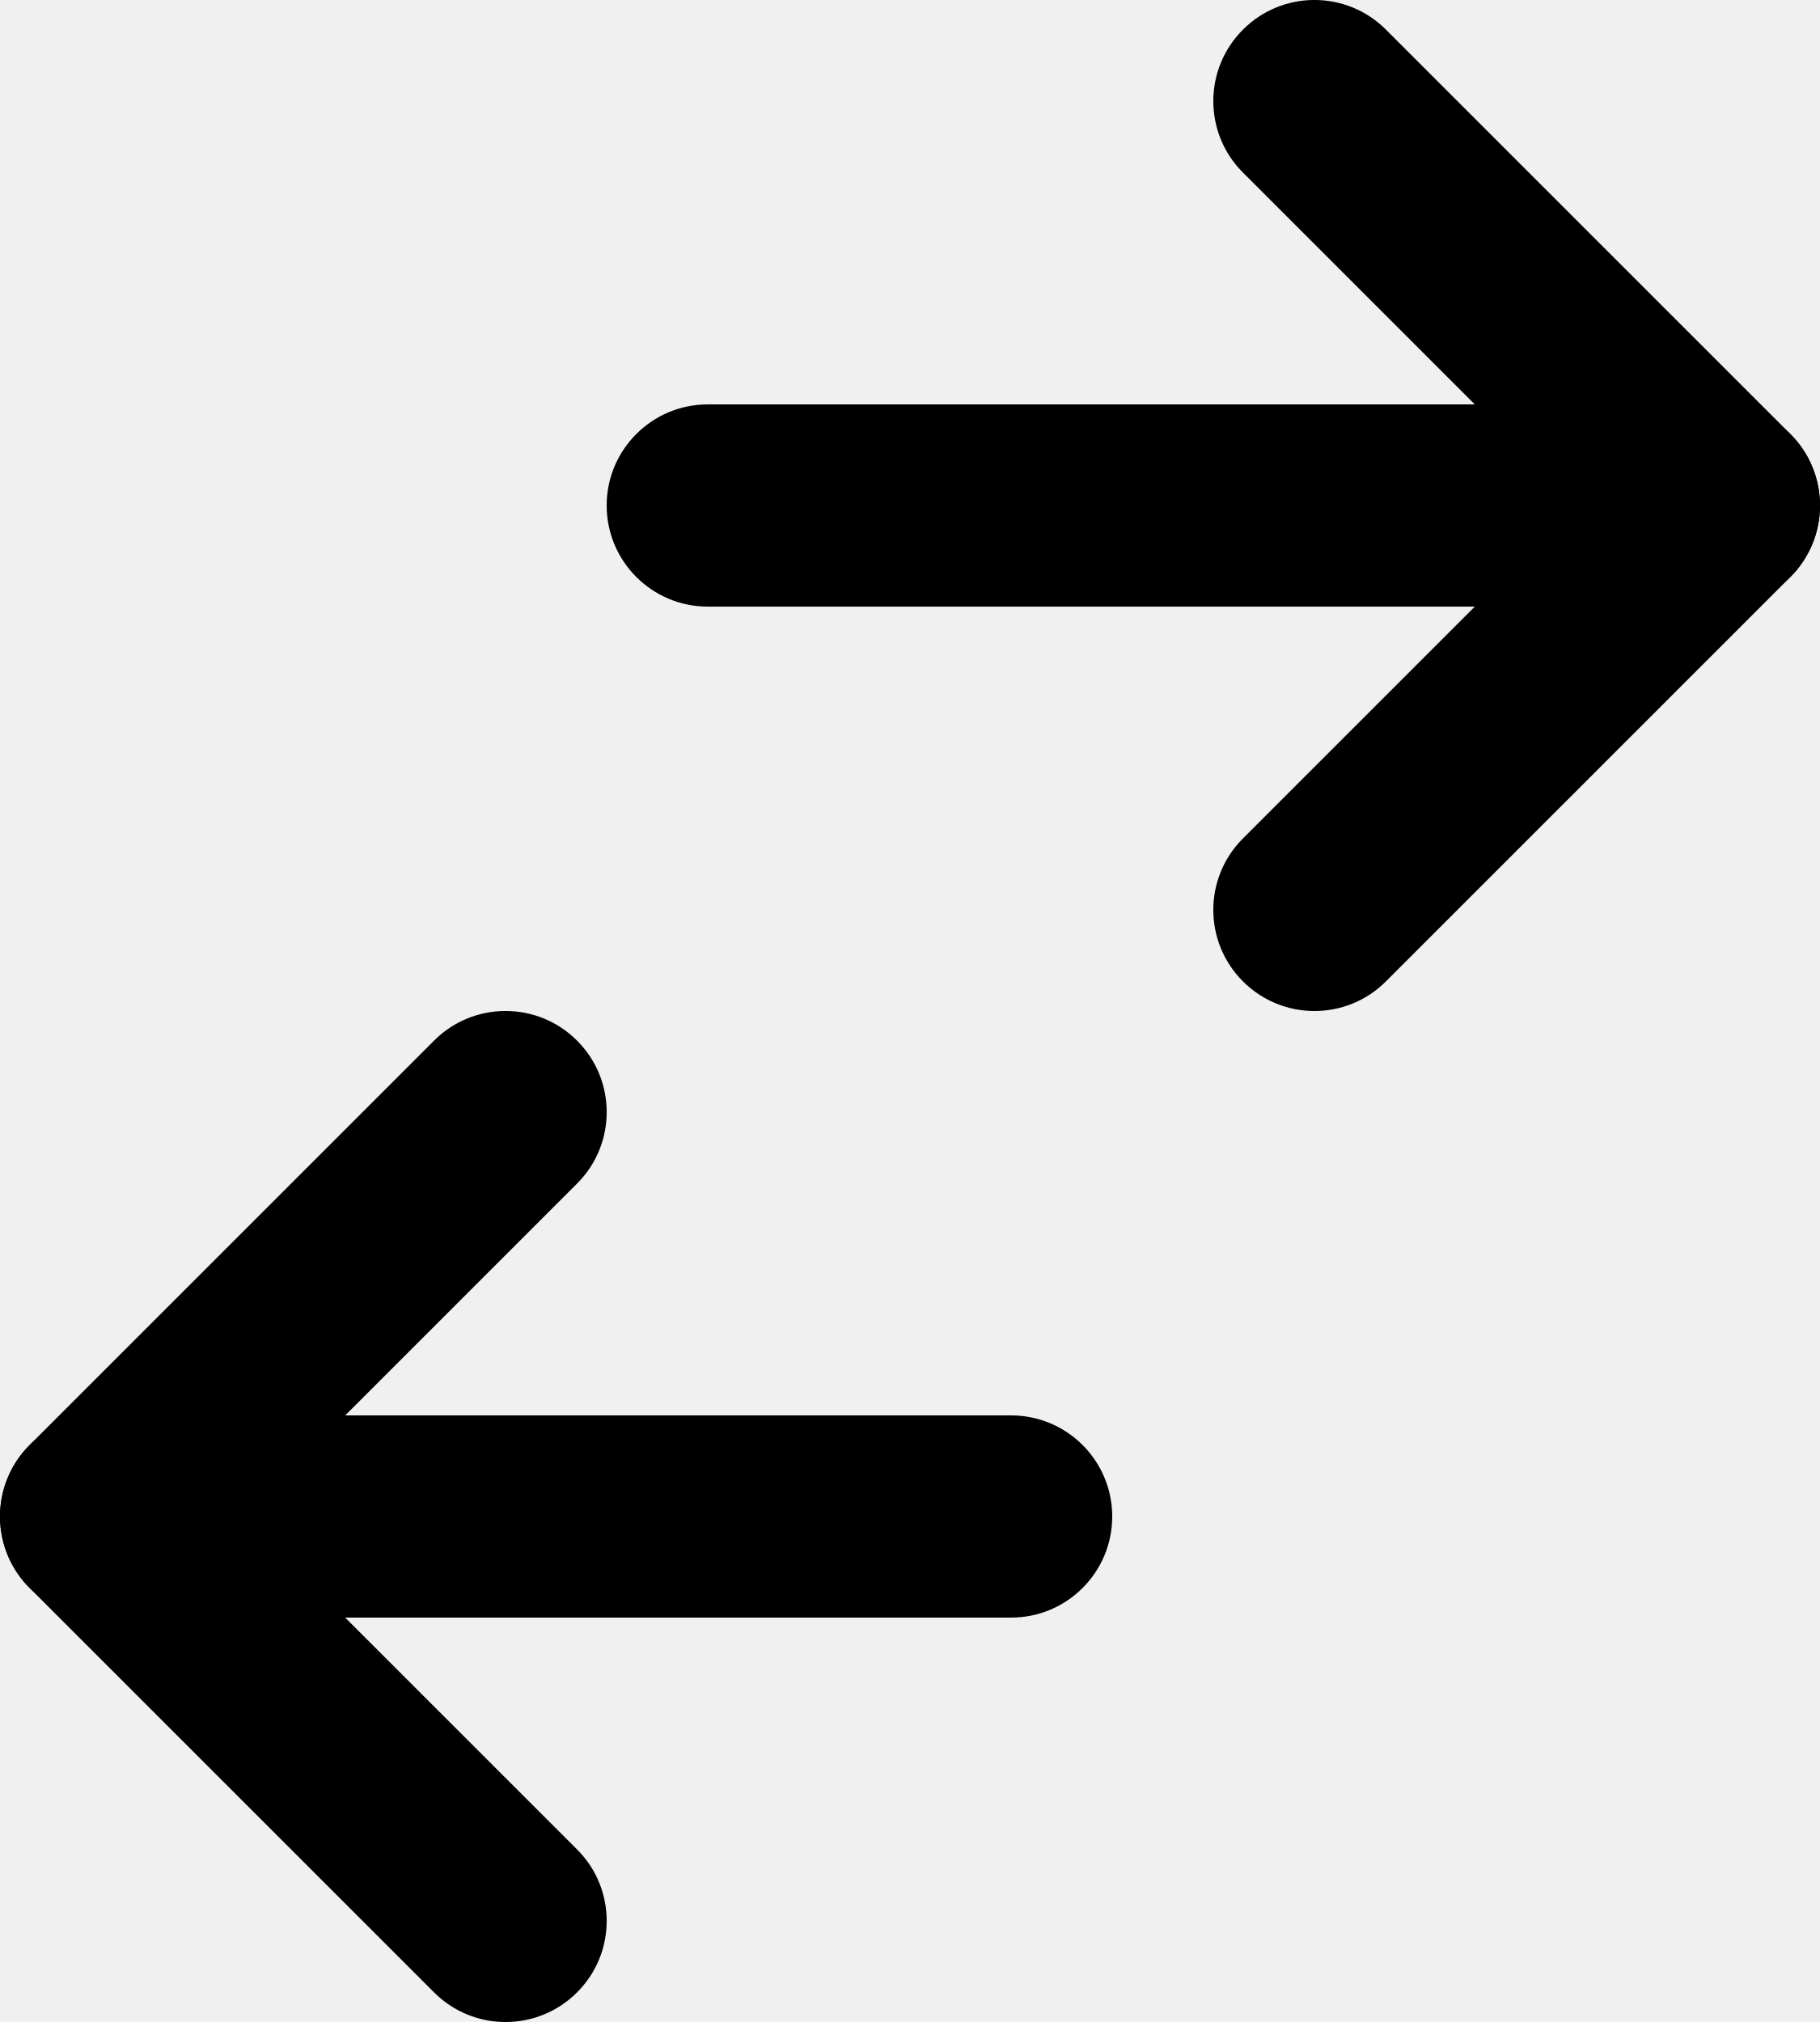
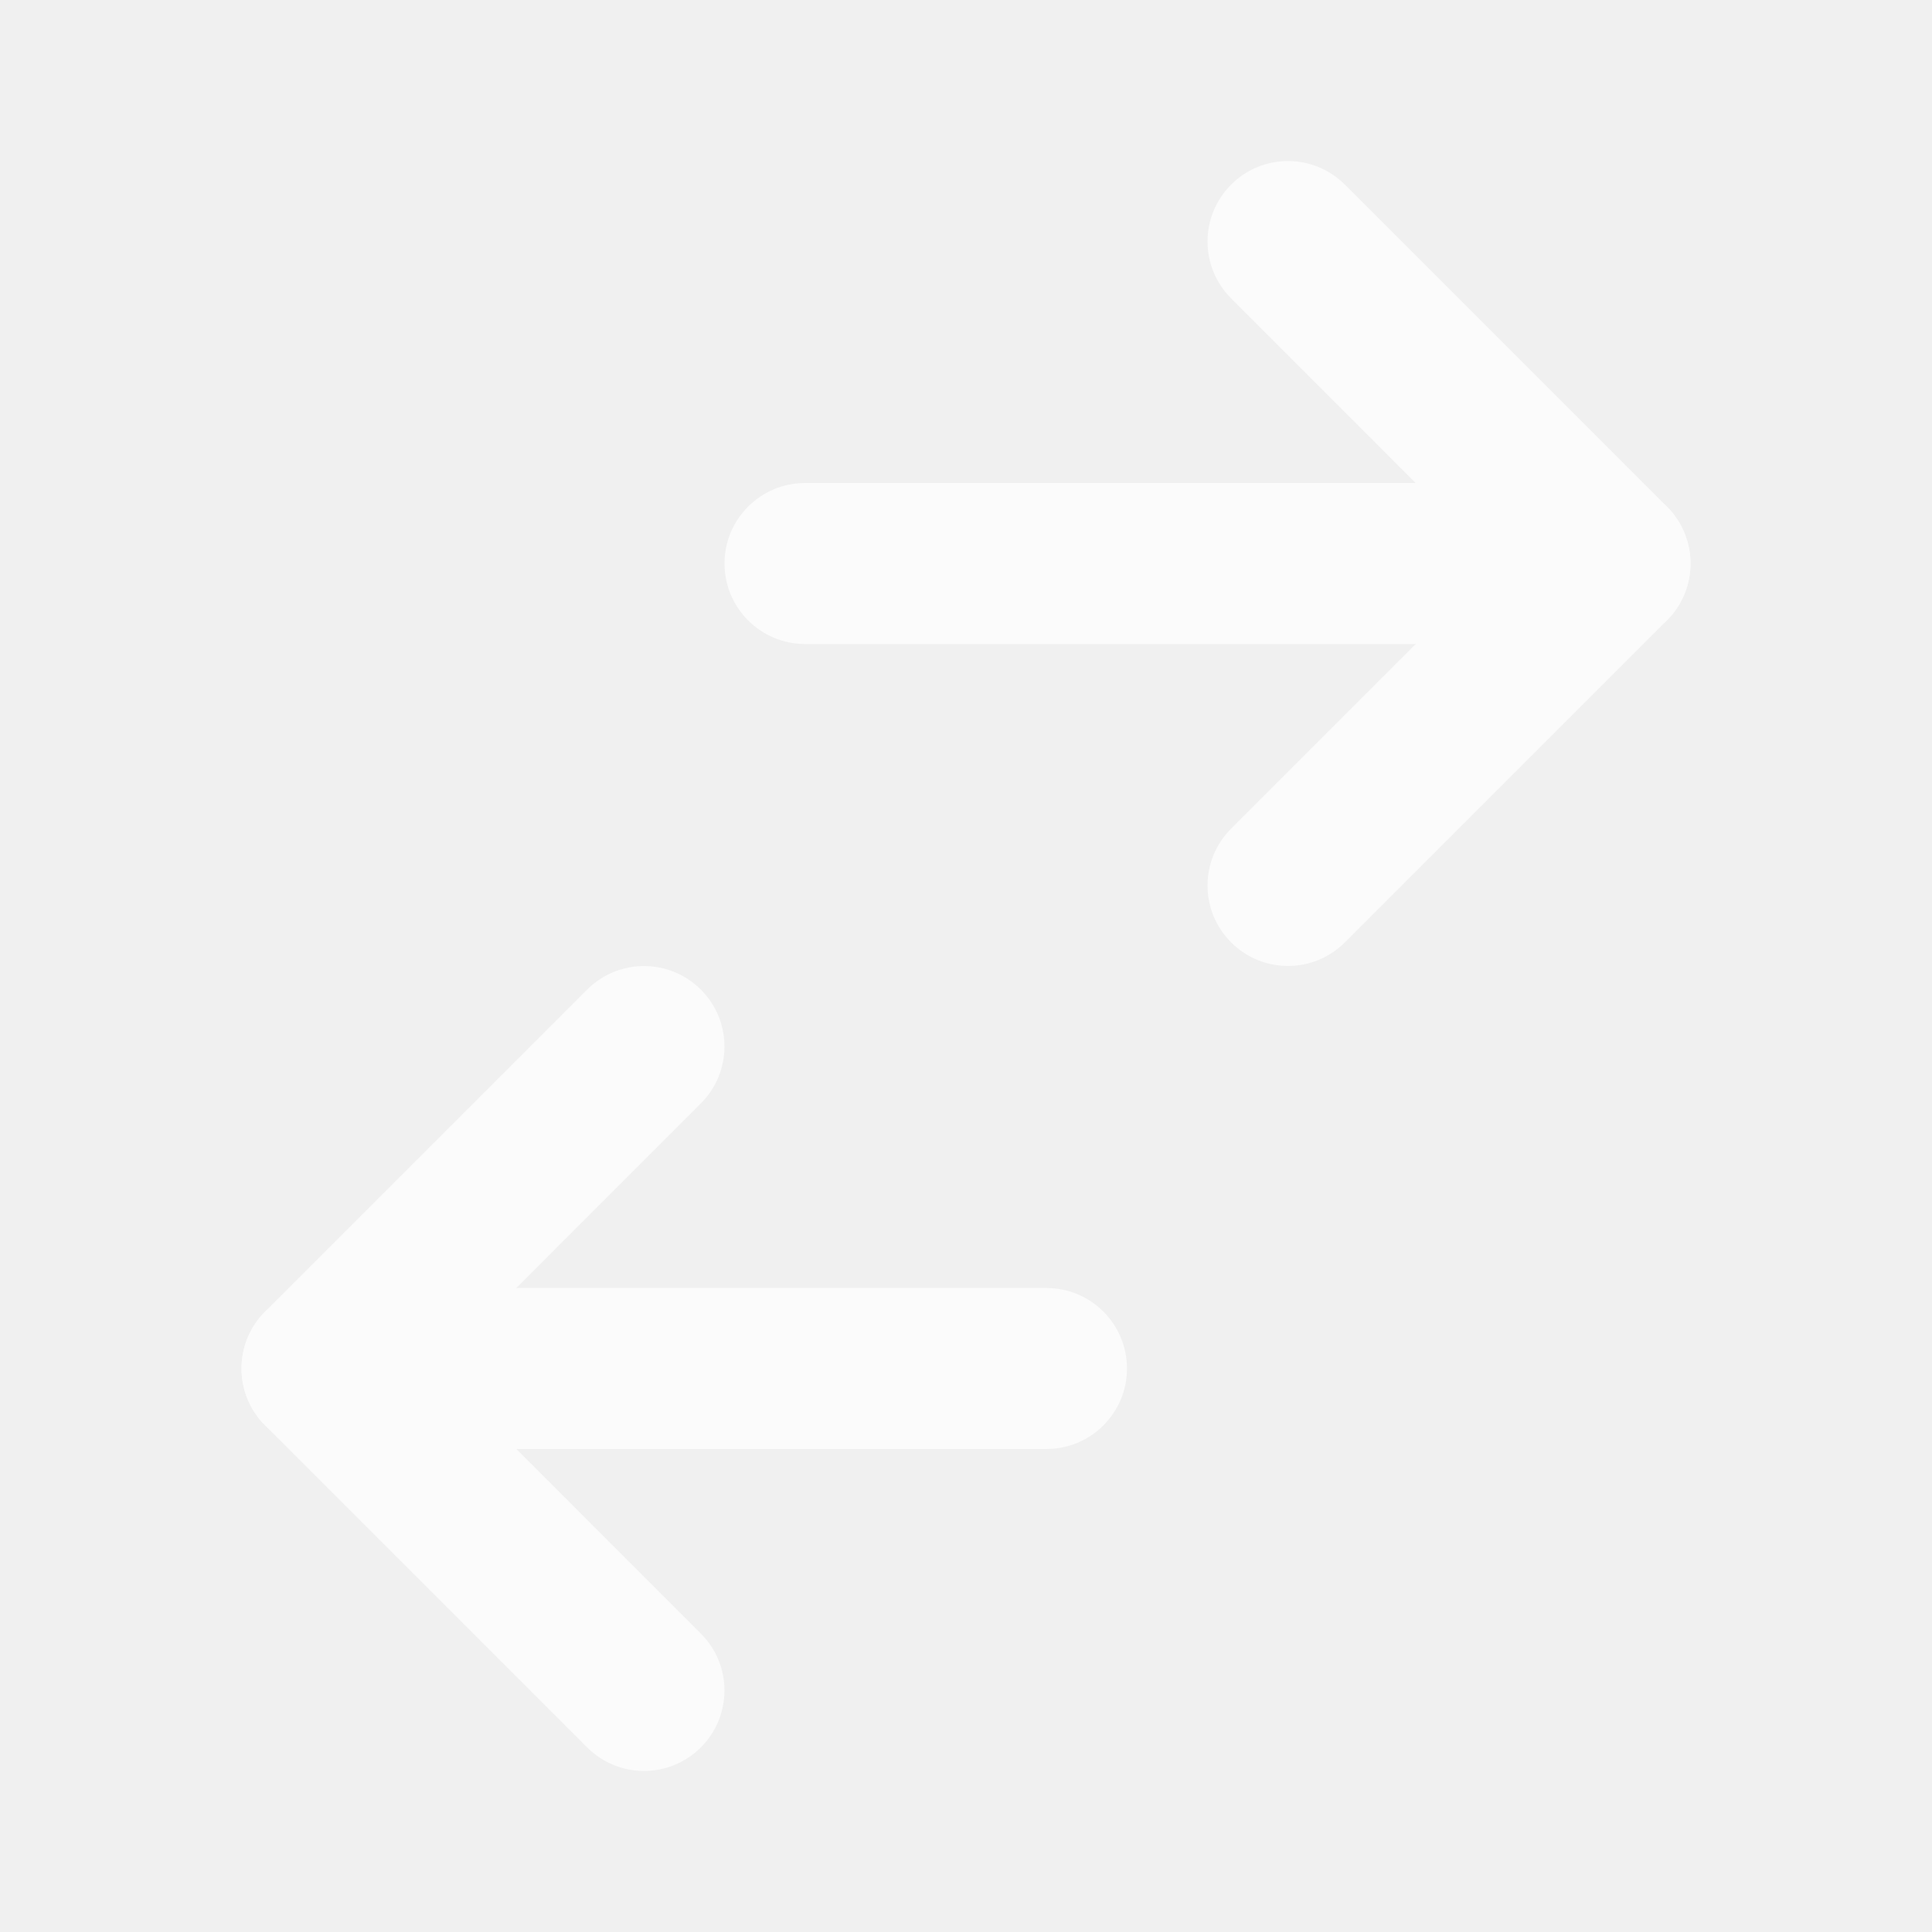
- <svg xmlns="http://www.w3.org/2000/svg" width="18" height="20" viewBox="0 0 18 20" fill="none">
-   <path fill-rule="evenodd" clip-rule="evenodd" d="M12.293 0.293C12.683 -0.098 13.317 -0.098 13.707 0.293L17.707 4.293C17.895 4.48 18 4.735 18 5C18 5.265 17.895 5.52 17.707 5.707L13.707 9.707C13.317 10.098 12.683 10.098 12.293 9.707C11.902 9.317 11.902 8.683 12.293 8.293L15.586 5L12.293 1.707C11.902 1.317 11.902 0.683 12.293 0.293Z" fill="black" />
-   <path fill-rule="evenodd" clip-rule="evenodd" d="M6 5C6 4.448 6.448 4 7 4H17C17.552 4 18 4.448 18 5C18 5.552 17.552 6 17 6H7C6.448 6 6 5.552 6 5Z" fill="black" />
-   <path fill-rule="evenodd" clip-rule="evenodd" d="M5.707 10.293C6.098 10.683 6.098 11.317 5.707 11.707L2.414 15L5.707 18.293C6.098 18.683 6.098 19.317 5.707 19.707C5.317 20.098 4.683 20.098 4.293 19.707L0.293 15.707C0.105 15.52 0 15.265 0 15C0 14.735 0.105 14.48 0.293 14.293L4.293 10.293C4.683 9.902 5.317 9.902 5.707 10.293Z" fill="black" />
-   <path fill-rule="evenodd" clip-rule="evenodd" d="M0 15C0 14.448 0.448 14 1 14H10C10.552 14 11 14.448 11 15C11 15.552 10.552 16 10 16H1C0.448 16 0 15.552 0 15Z" fill="black" />
+ <svg xmlns="http://www.w3.org/2000/svg" width="18" height="18" viewBox="0 0 18 18" fill="none">
+   <g opacity="0.7">
+     <path fill-rule="evenodd" clip-rule="evenodd" d="M11.47 1.72C11.762 1.427 12.237 1.427 12.53 1.72L15.53 4.72C15.671 4.86 15.75 5.051 15.75 5.25C15.75 5.449 15.671 5.64 15.53 5.78L12.53 8.78C12.237 9.073 11.762 9.073 11.47 8.78C11.177 8.487 11.177 8.013 11.47 7.72L13.939 5.25L11.47 2.78C11.177 2.487 11.177 2.013 11.47 1.72Z" fill="white" />
+     <path fill-rule="evenodd" clip-rule="evenodd" d="M6.75 5.25C6.75 4.836 7.086 4.5 7.5 4.5H15C15.414 4.5 15.75 4.836 15.75 5.25C15.75 5.664 15.414 6 15 6H7.5C7.086 6 6.75 5.664 6.75 5.25Z" fill="white" />
+     <path fill-rule="evenodd" clip-rule="evenodd" d="M6.53 9.22C6.823 9.513 6.823 9.987 6.53 10.28L4.061 12.75L6.53 15.22C6.823 15.512 6.823 15.987 6.53 16.28C6.237 16.573 5.763 16.573 5.47 16.28L2.47 13.28C2.329 13.14 2.25 12.949 2.25 12.75C2.25 12.551 2.329 12.36 2.47 12.22L5.47 9.22C5.763 8.927 6.237 8.927 6.53 9.22Z" fill="white" />
+     <path fill-rule="evenodd" clip-rule="evenodd" d="M2.25 12.75C2.25 12.336 2.586 12 3 12H9.75C10.164 12 10.5 12.336 10.5 12.75C10.5 13.164 10.164 13.5 9.75 13.5H3C2.586 13.5 2.25 13.164 2.25 12.75Z" fill="white" />
+   </g>
</svg>
